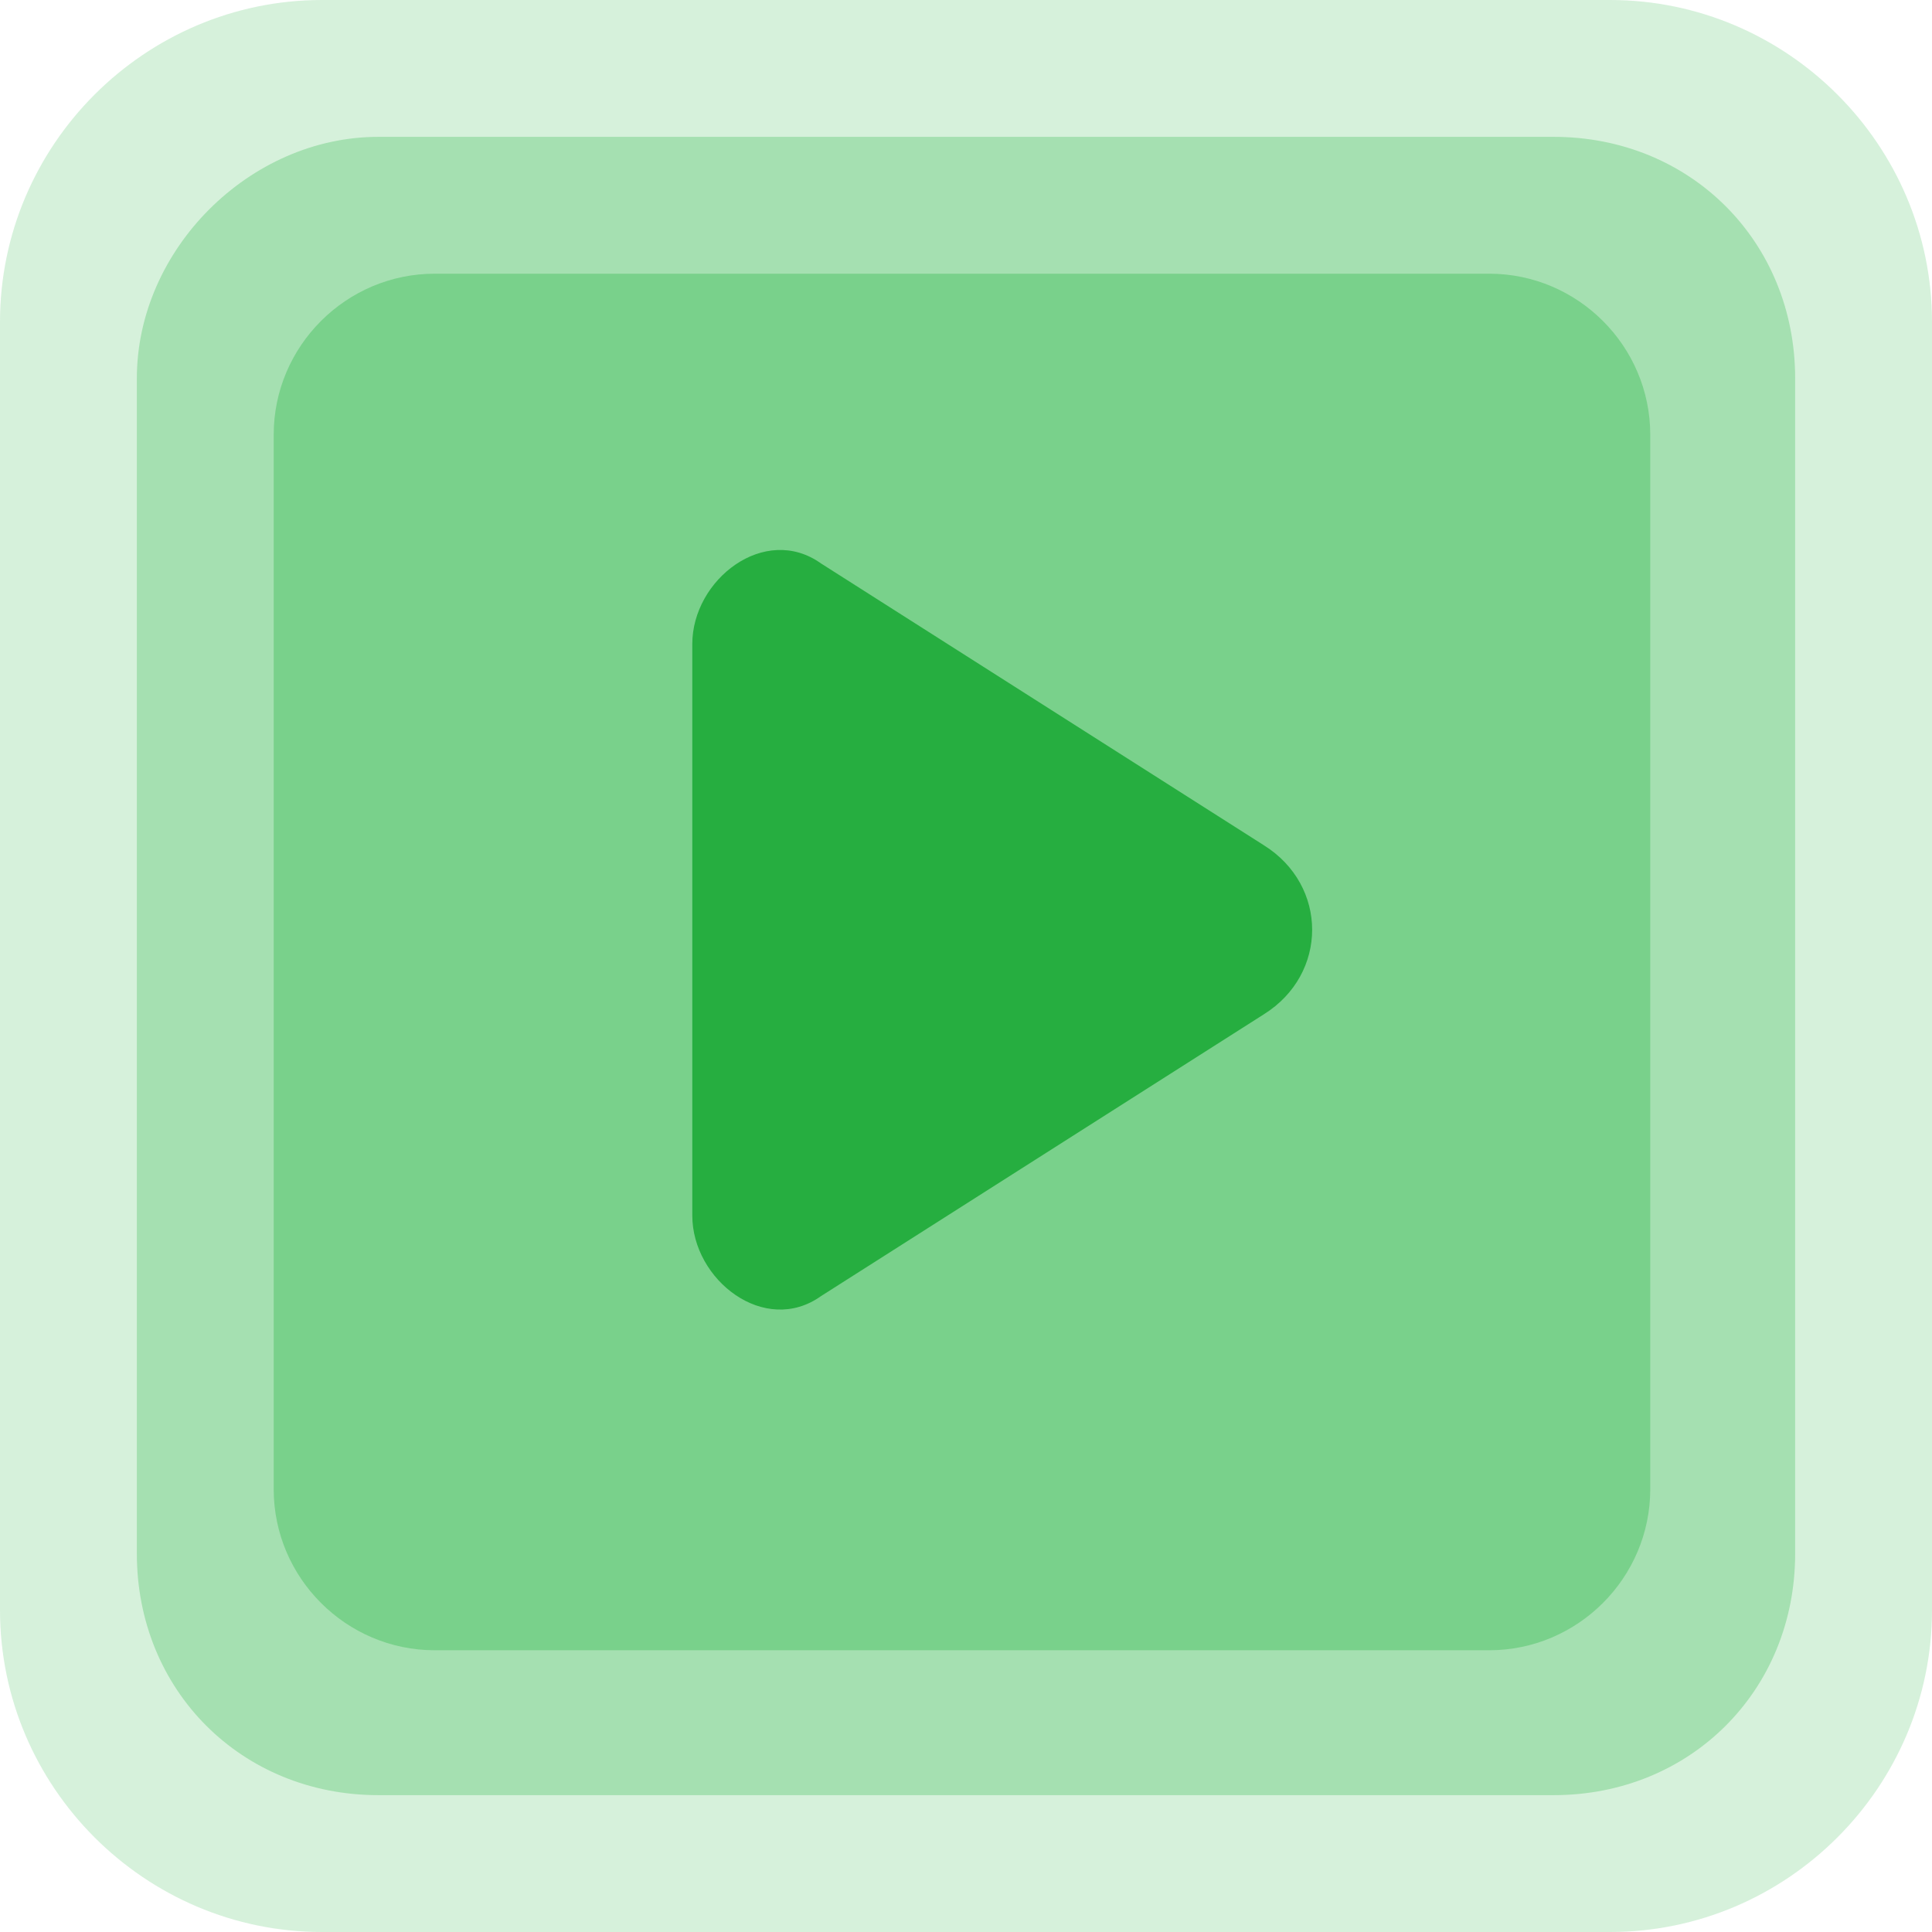
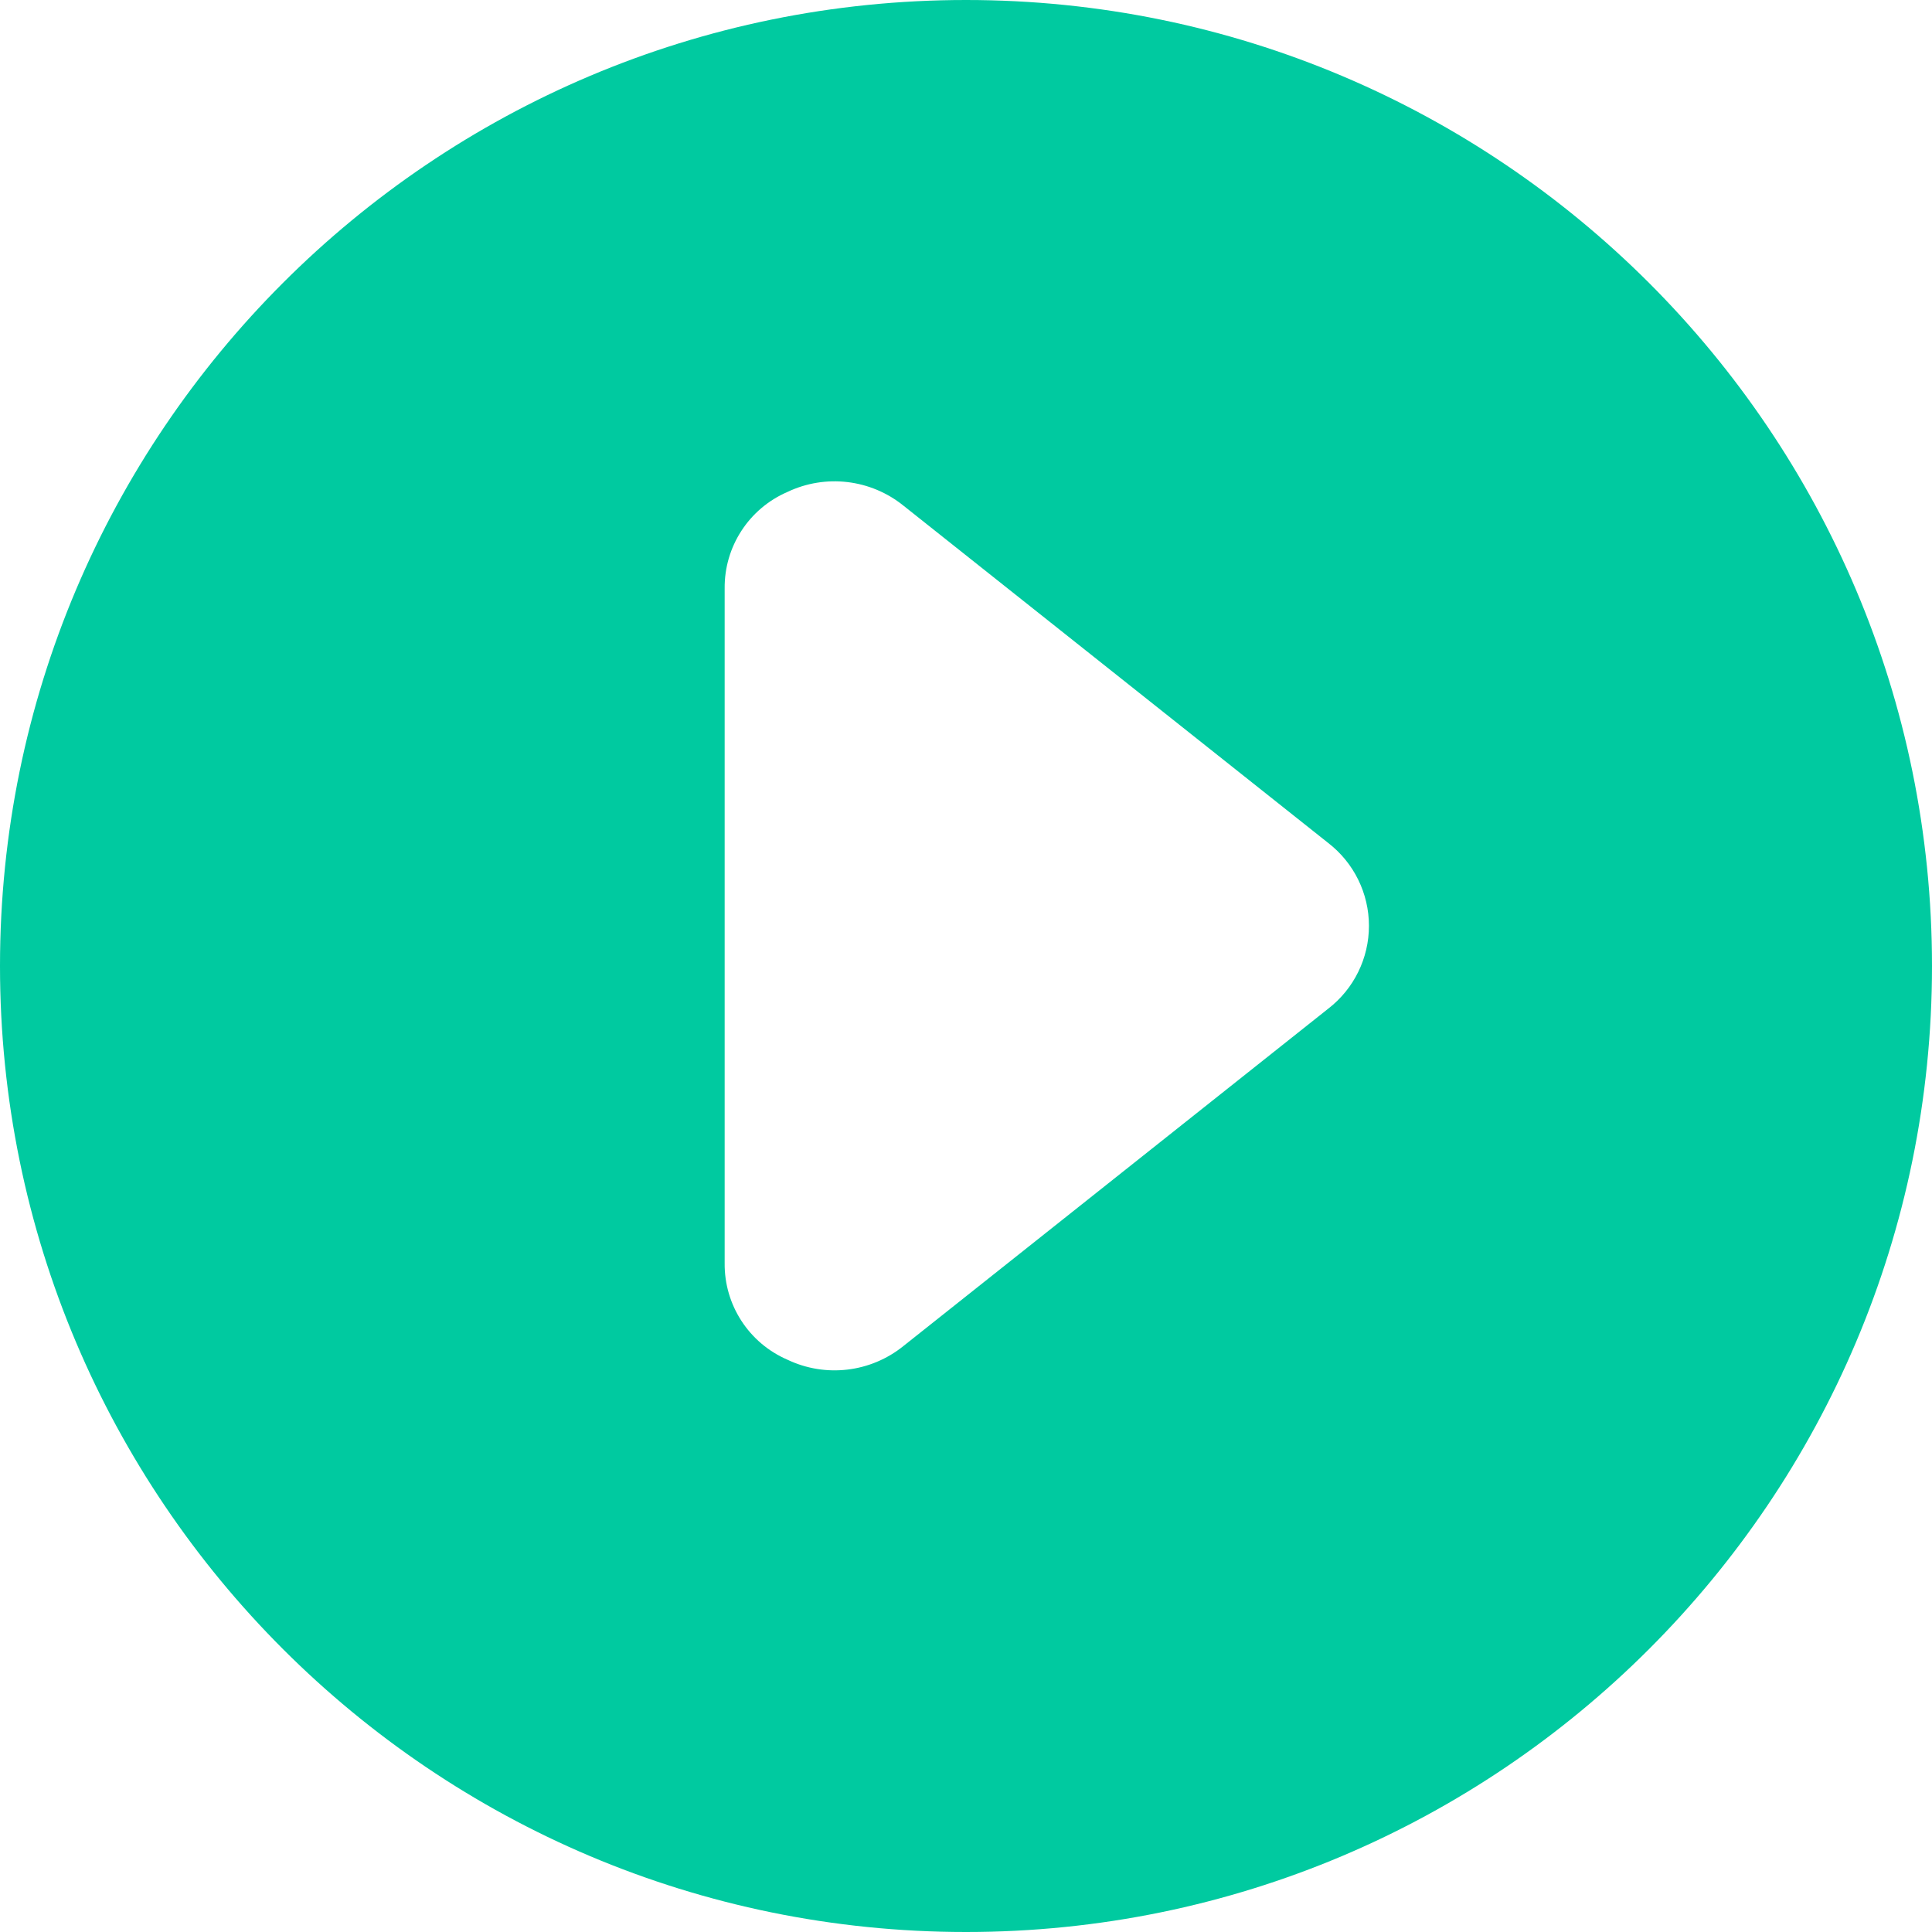
- <svg xmlns="http://www.w3.org/2000/svg" t="1733748093314" class="icon" viewBox="0 0 1024 1024" version="1.1" p-id="3982" width="200" height="200">
-   <path d="M170.667 0h682.667c93.867 0 170.667 76.8 170.667 170.667v682.667c0 93.867-76.8 170.667-170.667 170.667H170.667c-93.867 0-170.667-76.8-170.667-170.667V170.667c0-93.867 76.8-170.667 170.667-170.667z" fill="#32B84C" opacity=".2" p-id="3983" />
-   <path d="M200.533 72.533h622.933c72.533 0 128 55.467 128 128v622.933c0 72.533-55.467 128-128 128H200.533c-72.533 0-128-55.467-128-128V200.533c0-68.267 59.733-128 128-128z" fill="#32B84C" opacity=".3" p-id="3984" />
-   <path d="M230.4 145.067h558.933c46.933 0 85.333 38.4 85.333 85.333v558.933c0 46.933-38.4 85.333-85.333 85.333H230.4c-46.933 0-85.333-38.4-85.333-85.333V230.4c0-46.933 38.4-85.333 85.333-85.333z" fill="#32B84C" opacity=".38" p-id="3985" />
-   <path d="M669.867 537.6l-234.667 149.333c-29.867 21.333-68.267-8.533-68.267-42.667V341.333c0-34.133 38.4-64 68.267-42.667l234.667 149.333c34.133 21.333 34.133 68.267 0 89.6" fill="#26AE40" p-id="3986" />
+ <svg xmlns="http://www.w3.org/2000/svg" t="1734340504075" class="icon" viewBox="0 0 1024 1024" version="1.1" p-id="21926" width="200" height="200">
+   <path d="M512 1024a512 512 0 1 1 512-512 512 512 0 0 1-512 512z m192-577.195l-225.067-178.731a58.155 58.155 0 0 0-61.653-7.296 55.125 55.125 0 0 0-33.195 51.2v357.461a55.125 55.125 0 0 0 33.195 51.2 58.112 58.112 0 0 0 61.653-7.296L704 534.613a55.467 55.467 0 0 0 0-87.808z" fill="#00CAA0" p-id="21927" />
</svg>
